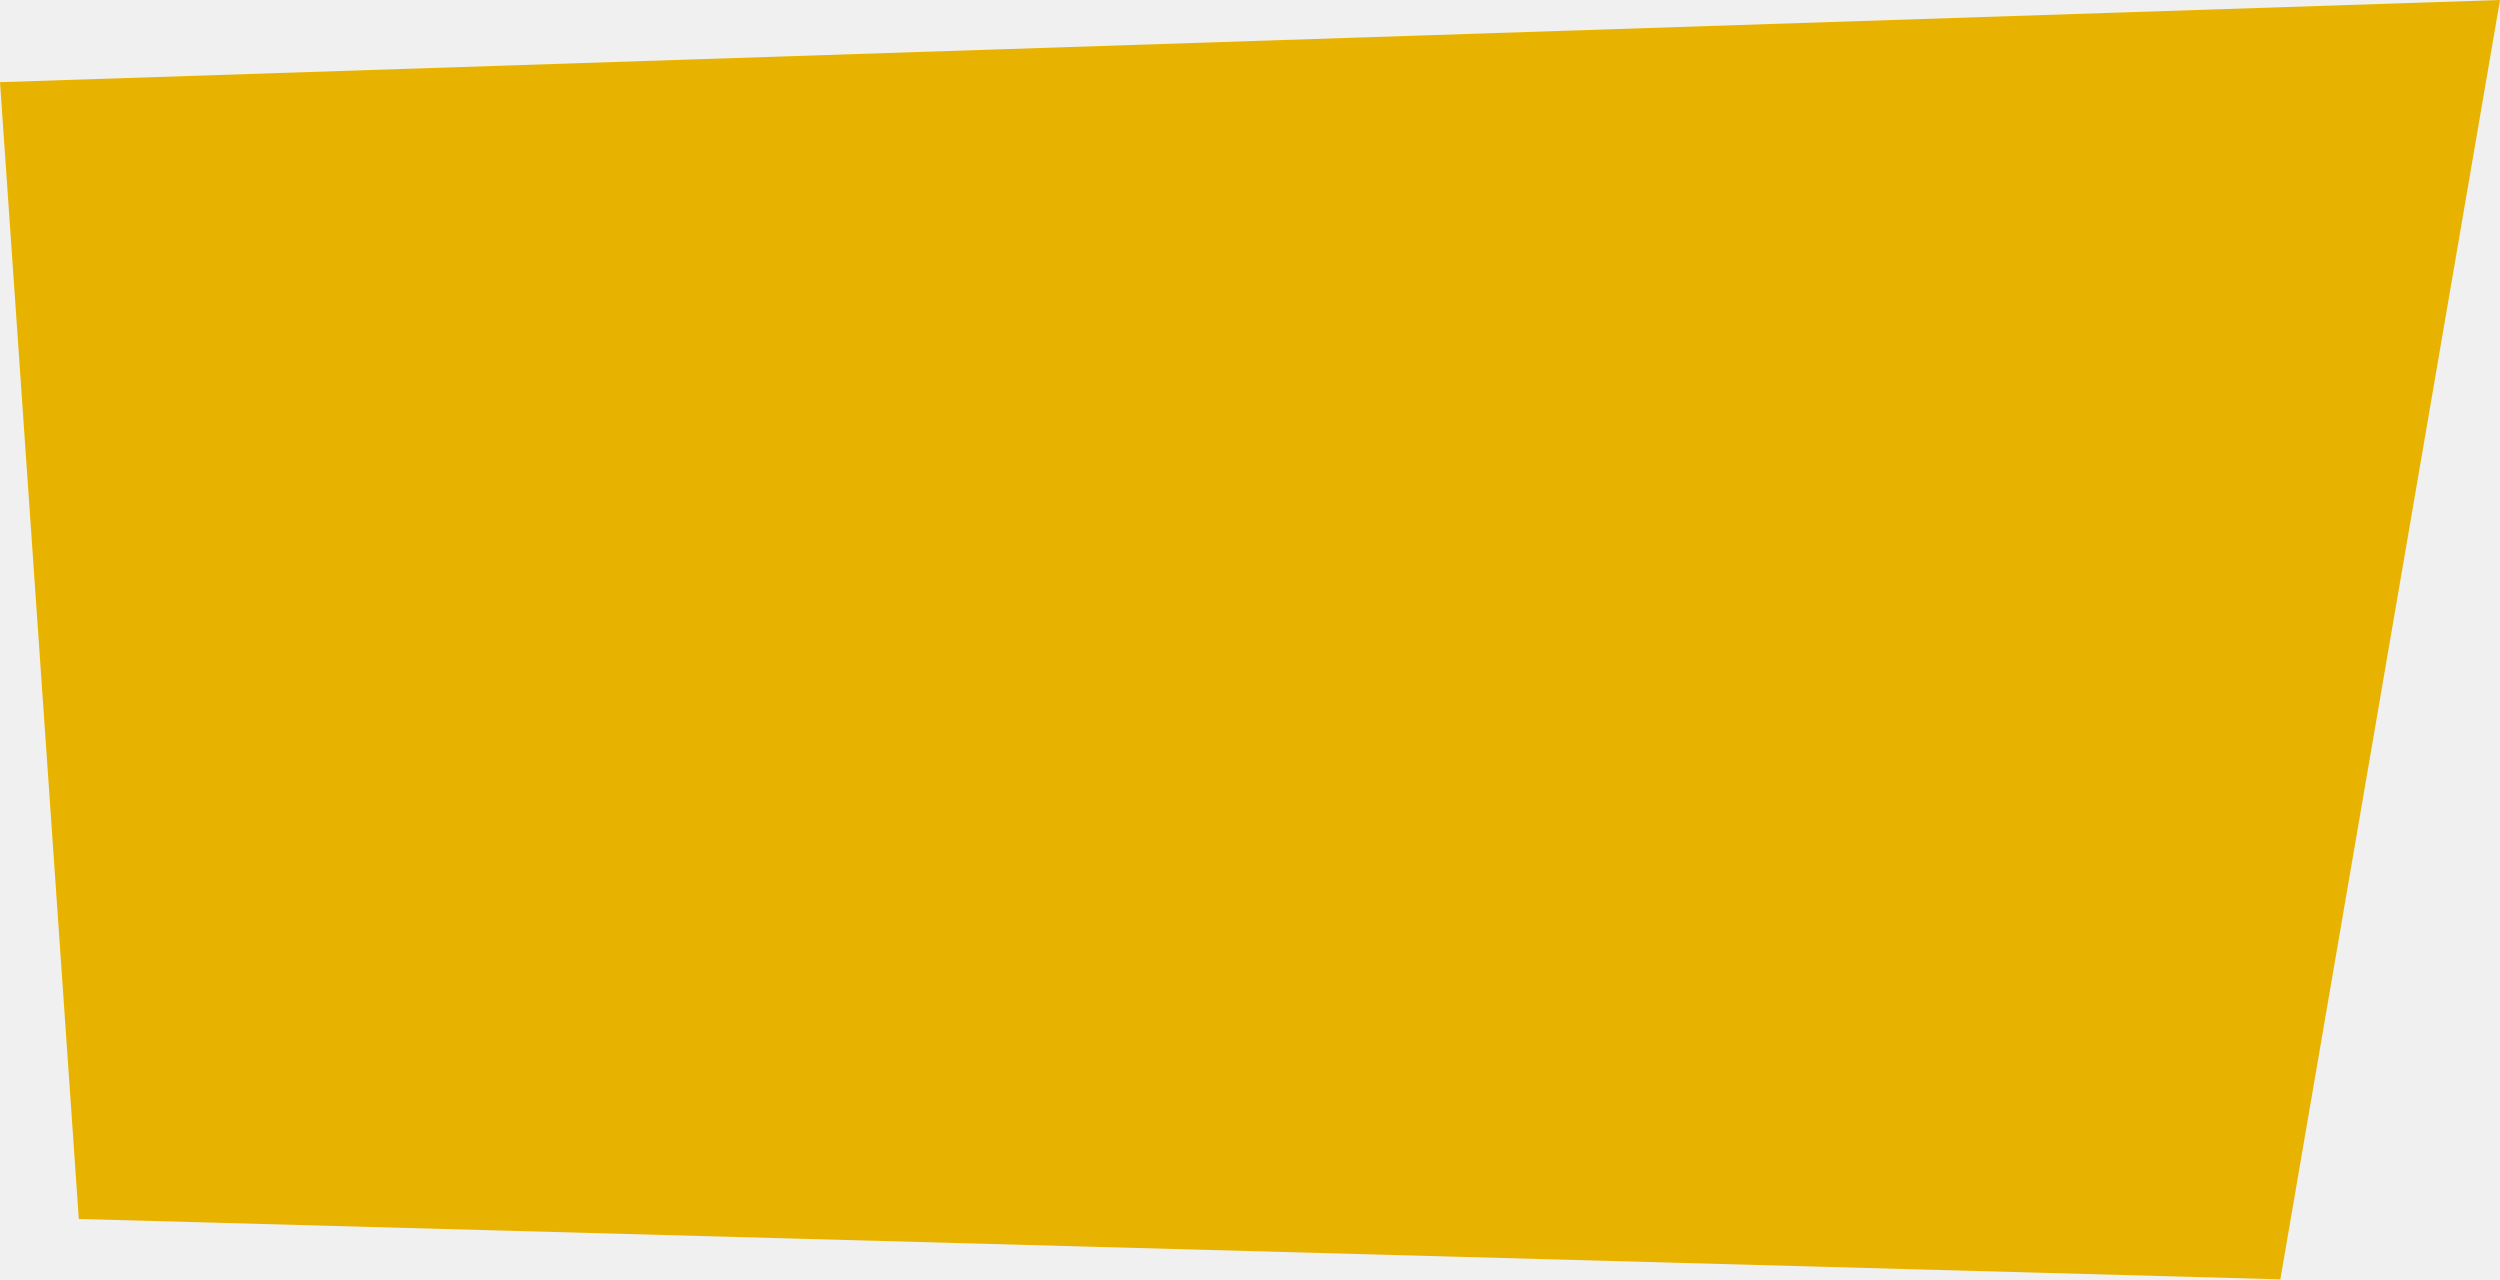
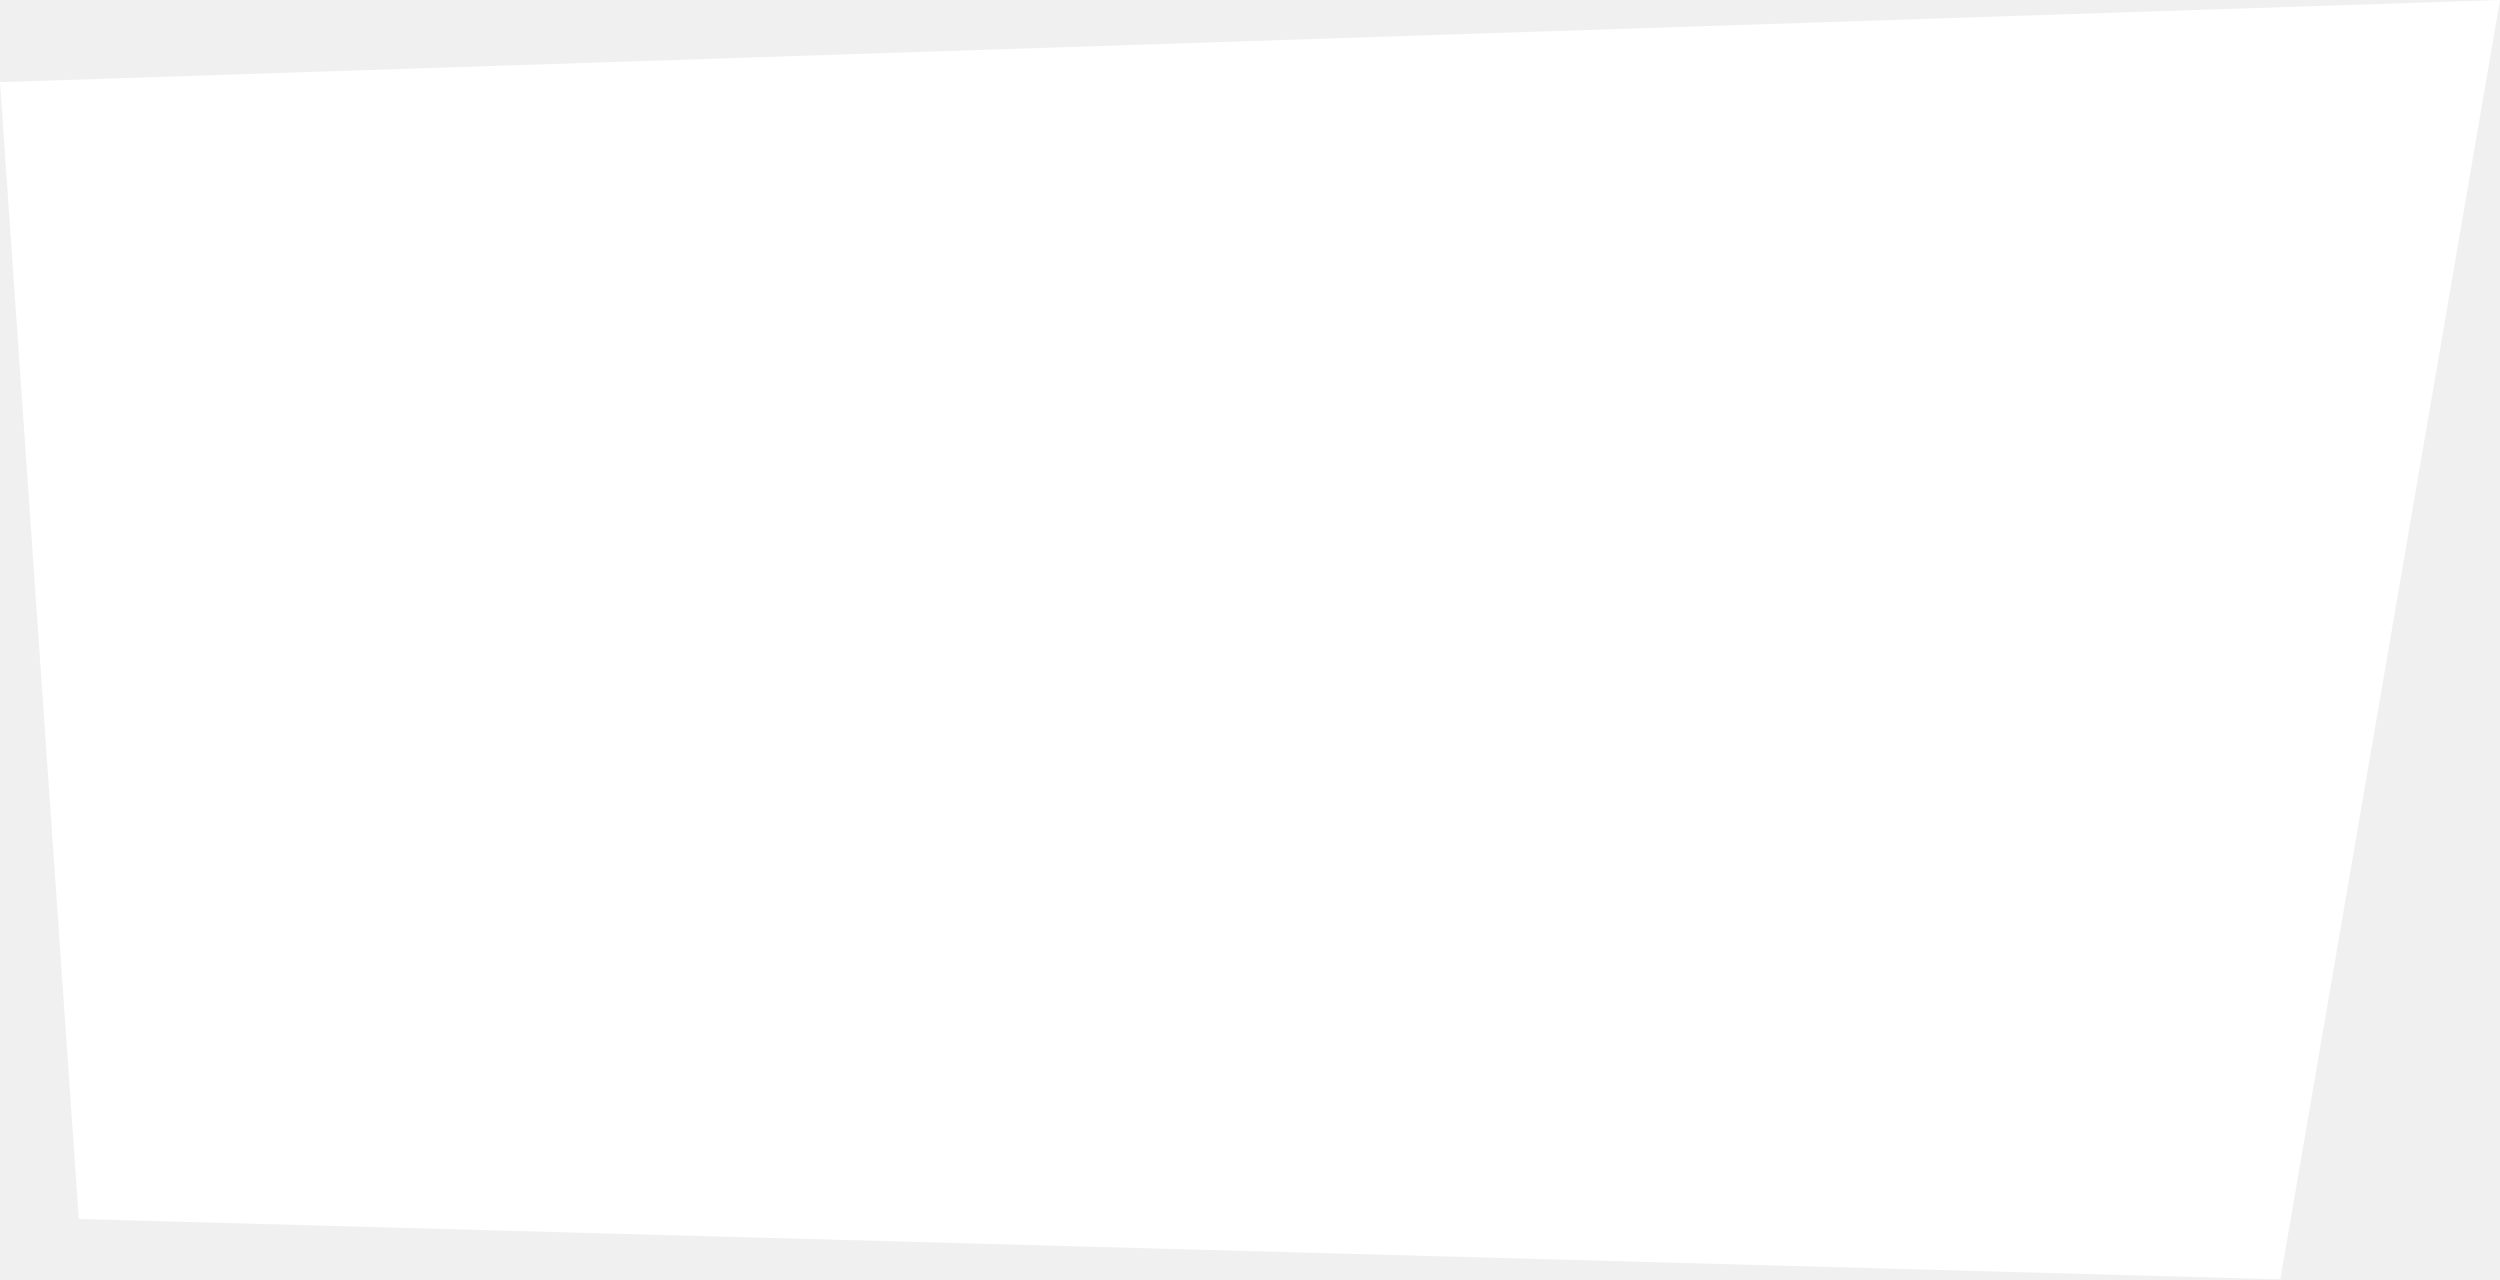
<svg xmlns="http://www.w3.org/2000/svg" viewBox="0 0 1491 763">
  <defs>
-     <style>.cls-1{fill:#e8b300;}</style>
+     <style>.cls-1{fill:#fff;}</style>
  </defs>
  <g id="Ebene_2" data-name="Ebene 2">
    <g id="Ebene_2-2" data-name="Ebene 2">
      <path class="cls-1" d="M0,49,1491,0q-65.51,381.5-131,763L47,727Q23.49,388,0,49Z" />
    </g>
  </g>
</svg>
